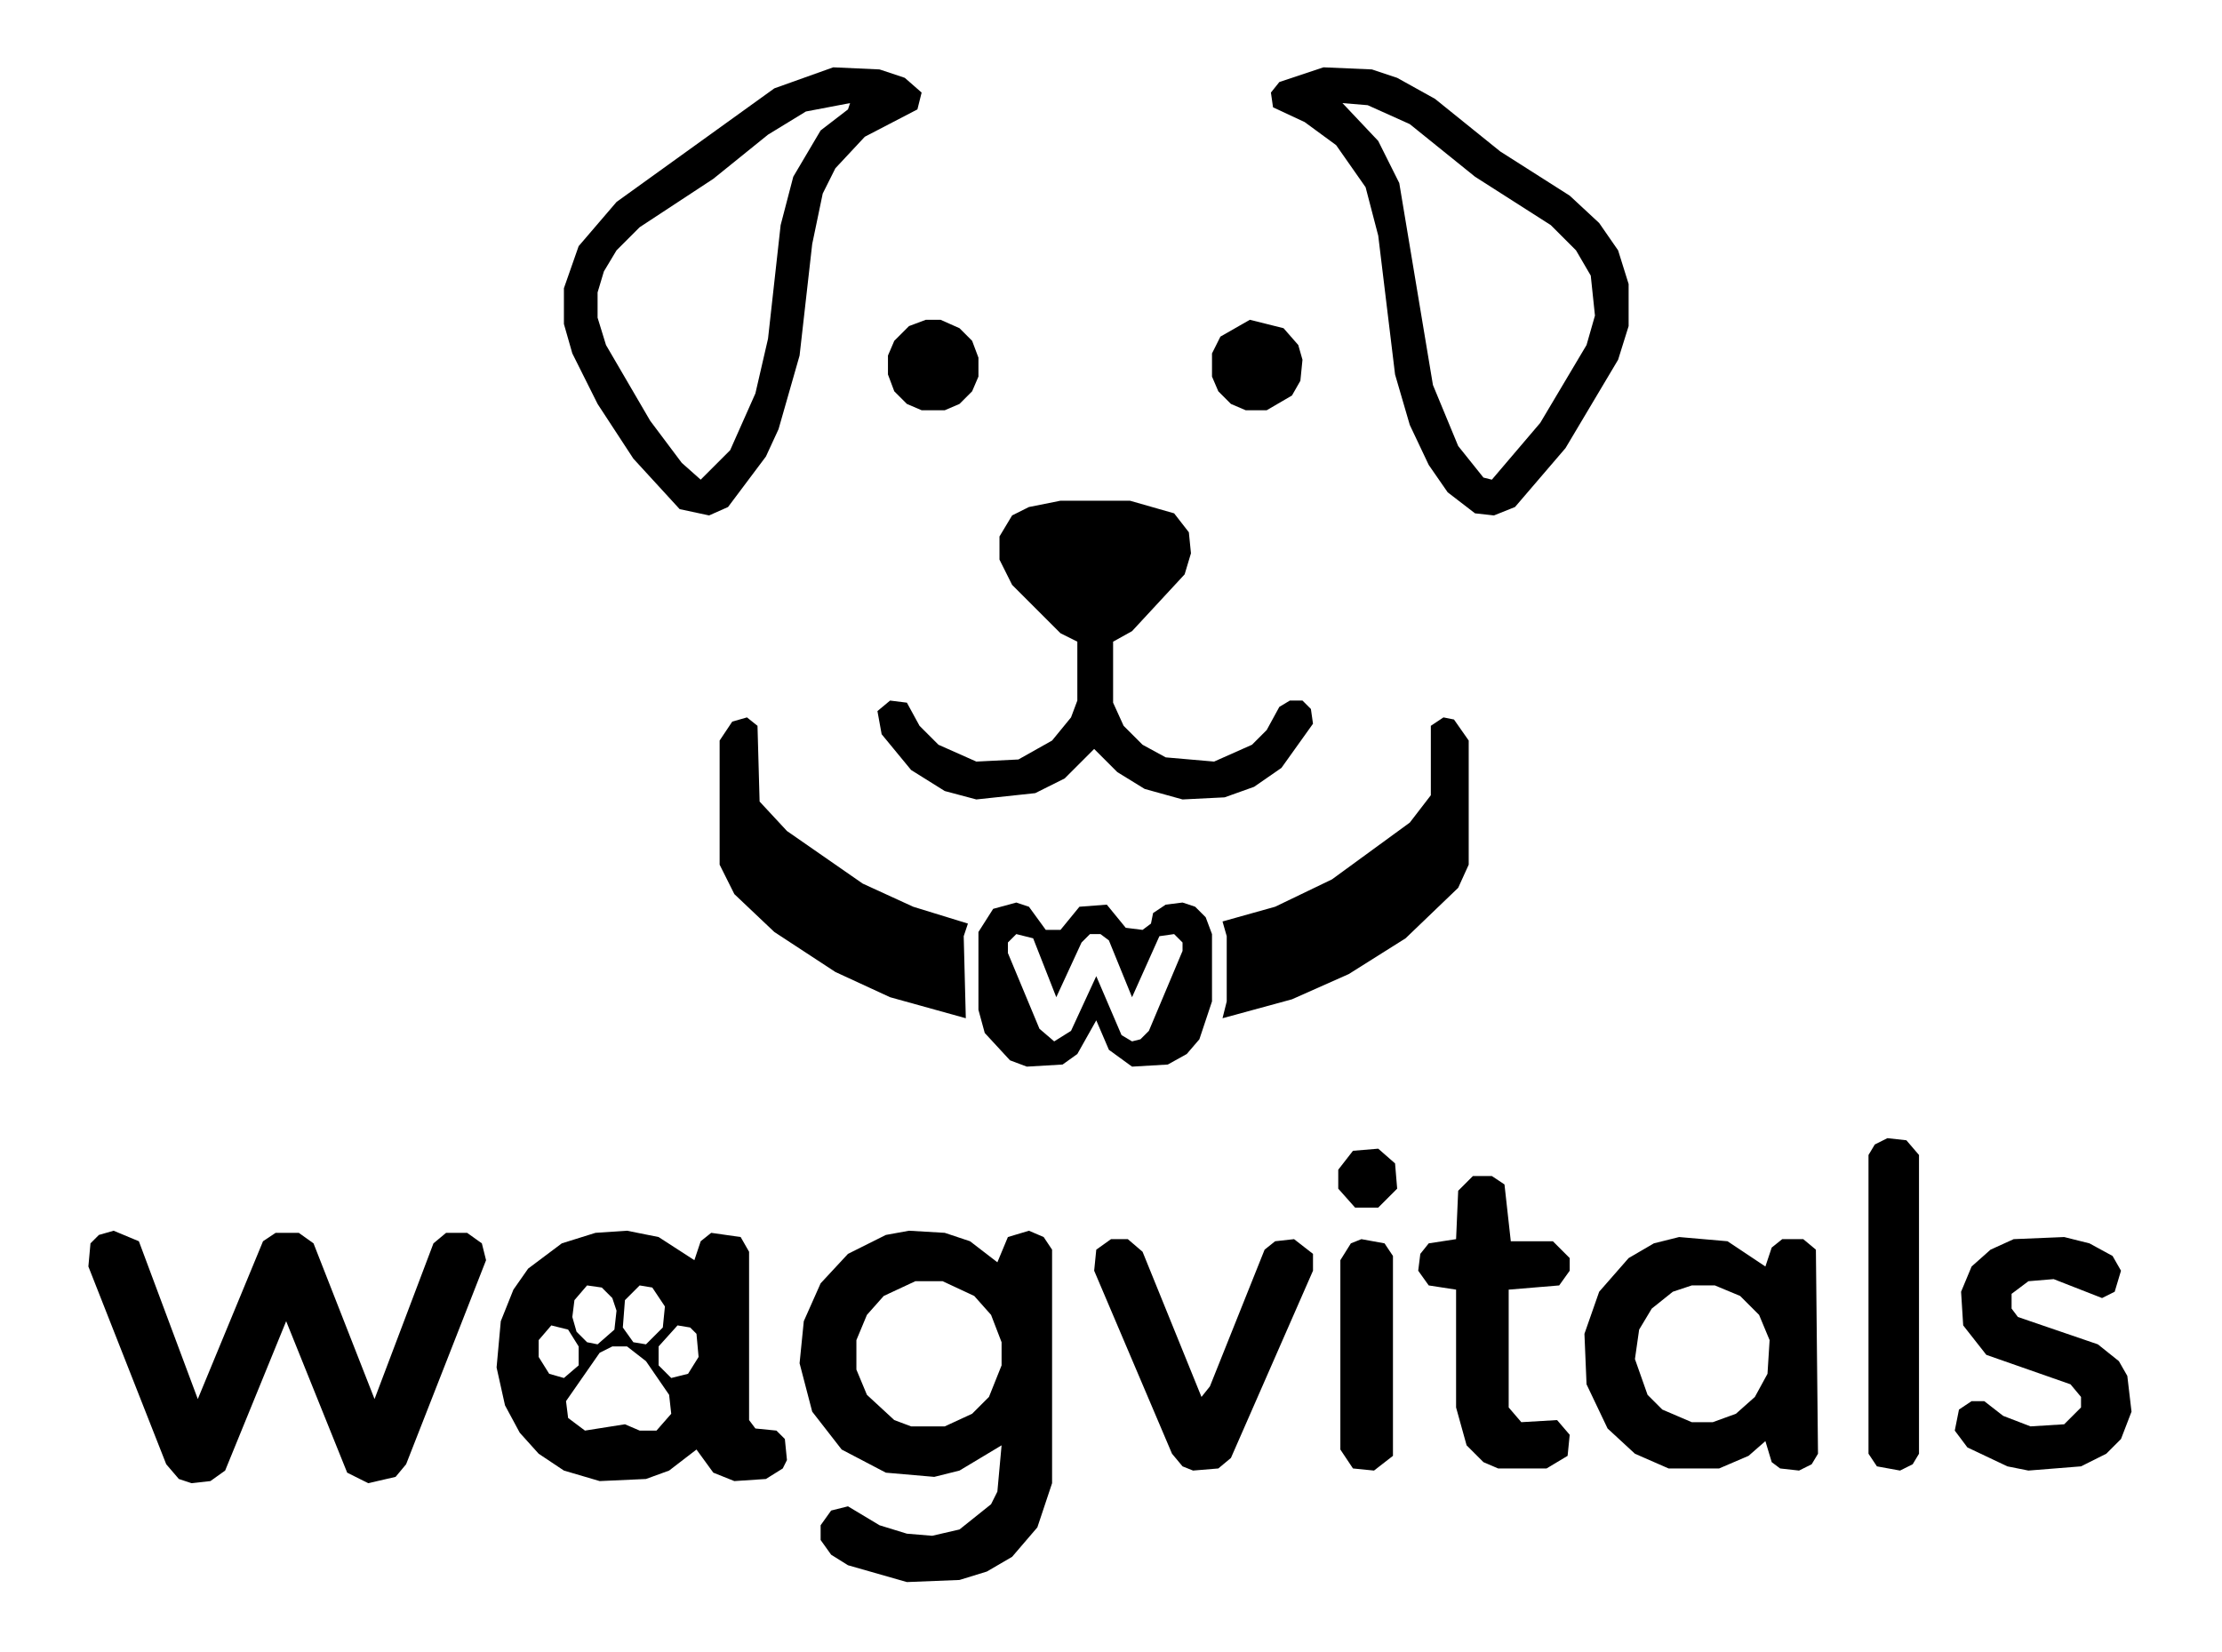
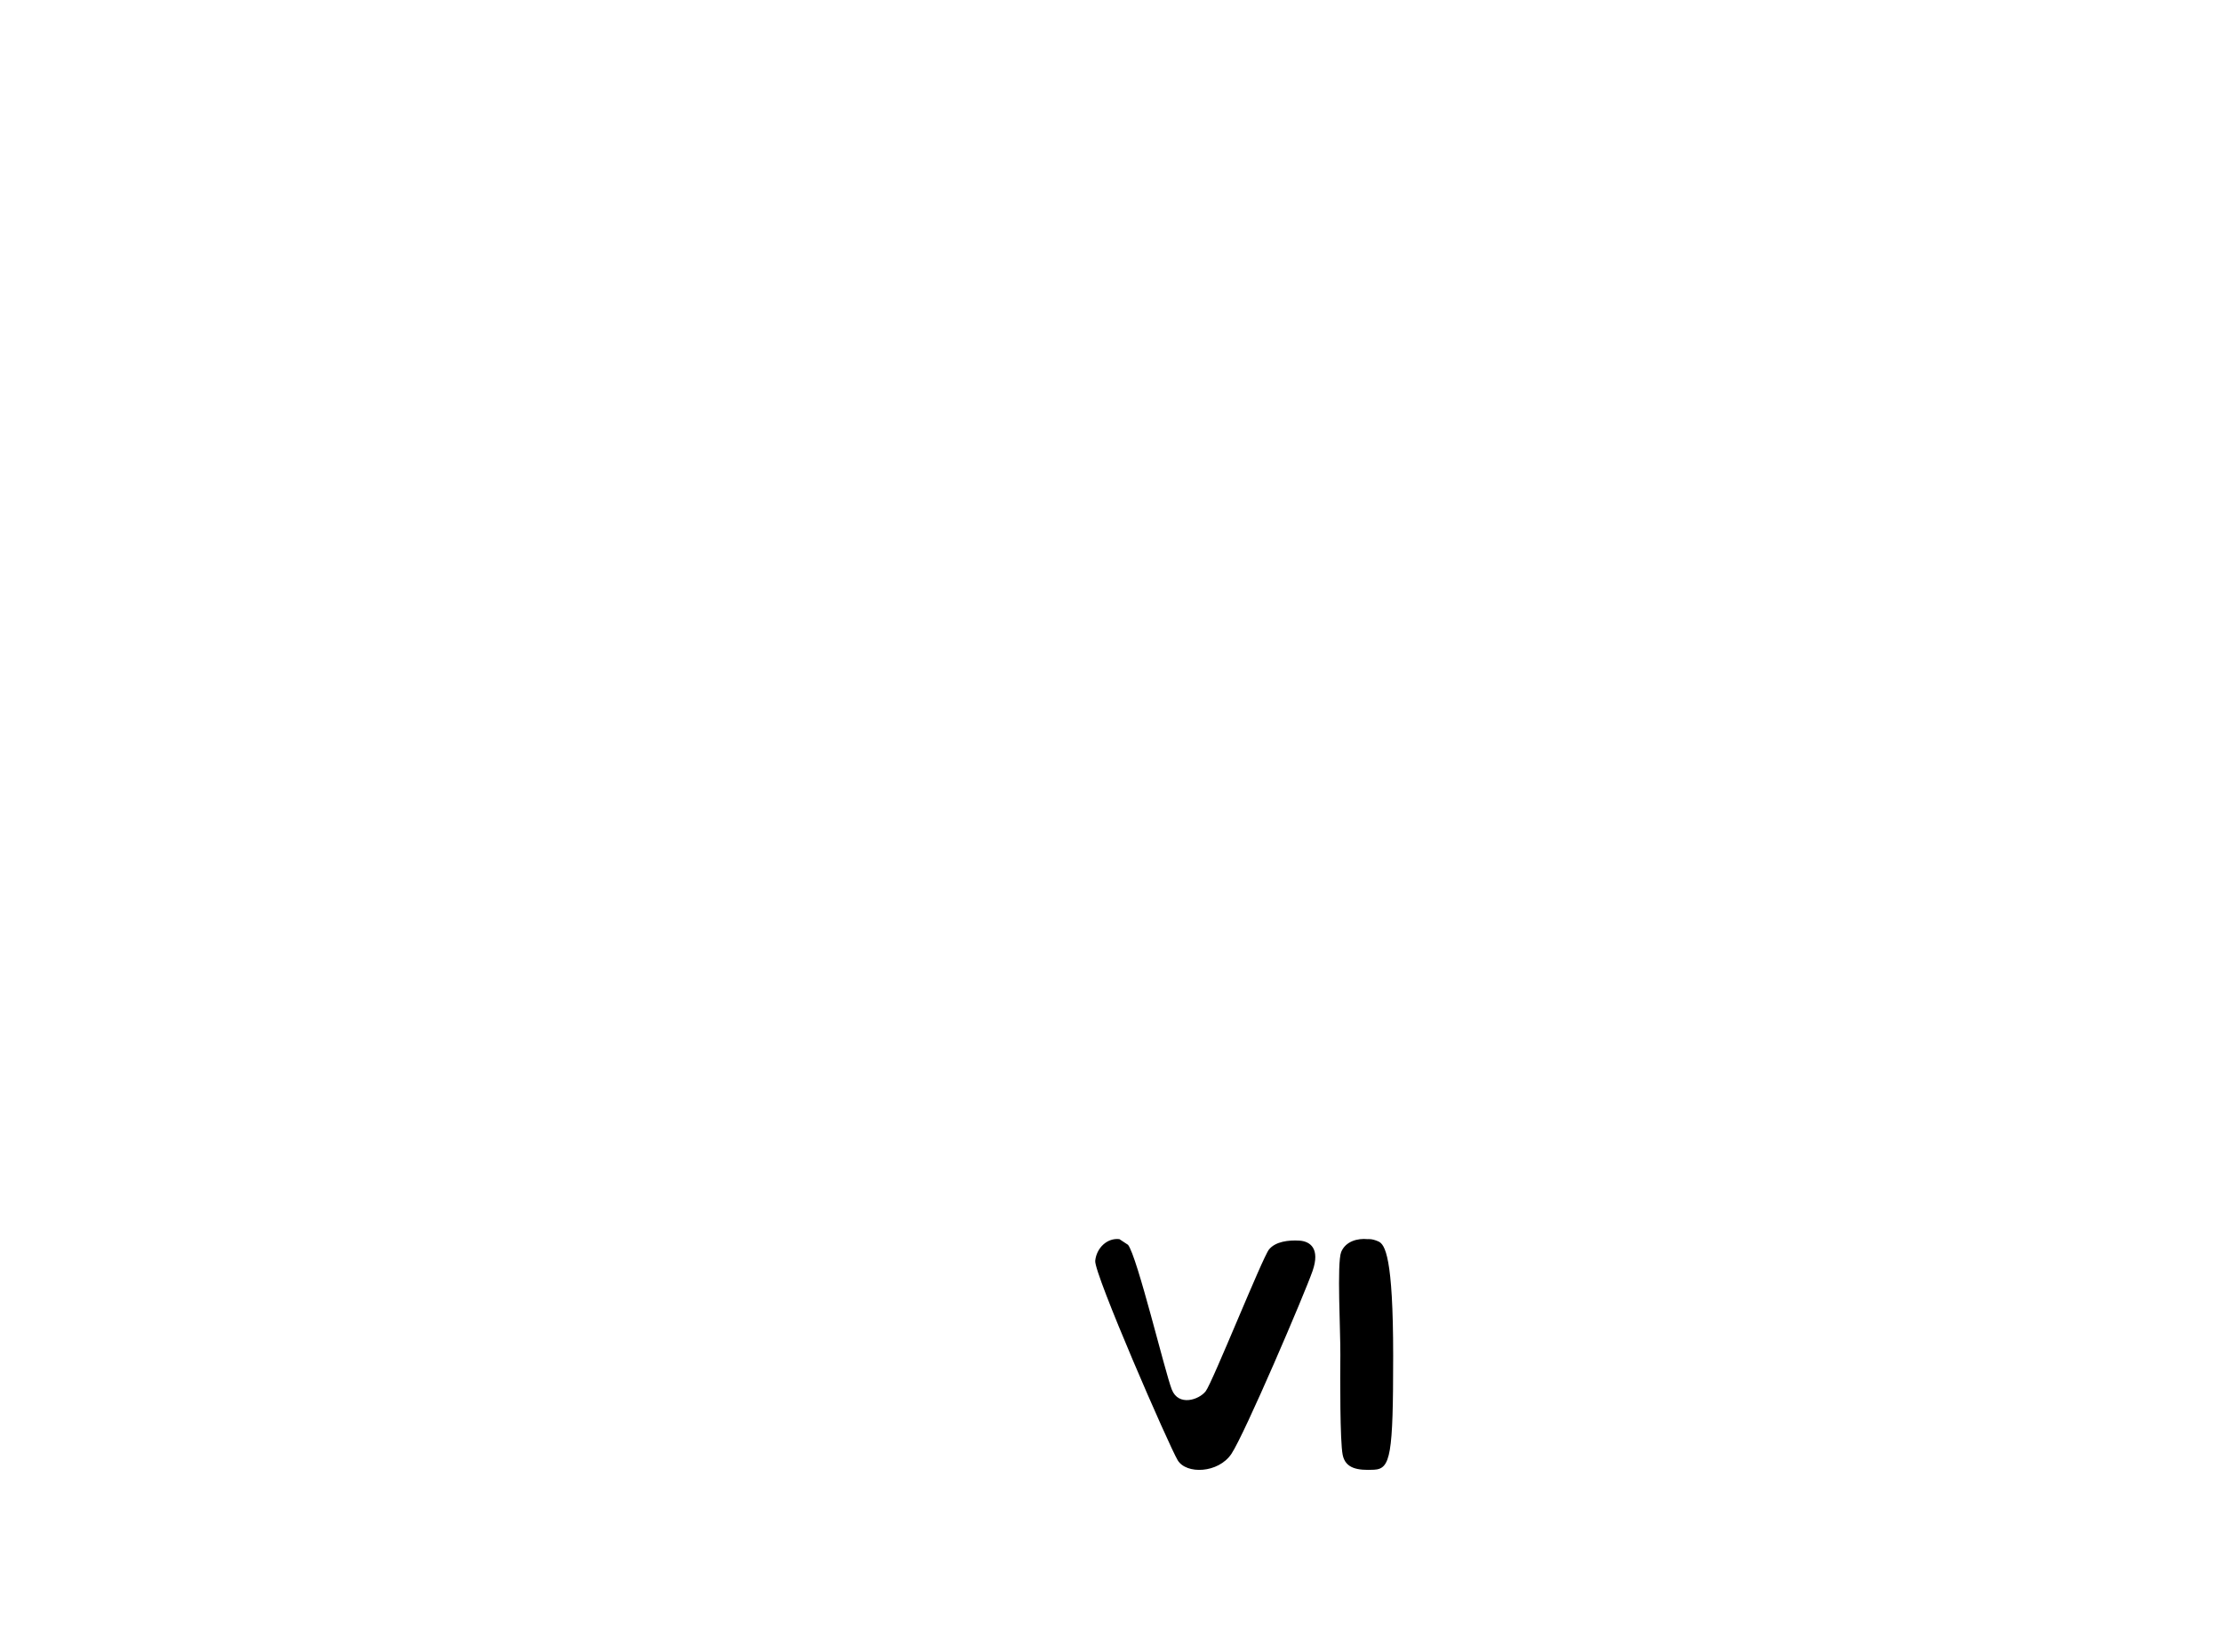
<svg xmlns="http://www.w3.org/2000/svg" viewBox="0 0 1056 785" preserveAspectRatio="xMidYMid meet">
-   <path d="M647,589L642,591 637,599 637,689 643,698 653,699 662,692 662,597 658,591ZM528,589L521,594 520,604 557,691 562,697 567,699 579,698 585,693 624,604 624,596 615,589 606,590 601,594 575,659 571,664 543,595 536,589ZM957,589L946,594 937,602 932,614 933,630 944,644 984,658 989,664 989,669 981,677 965,678 952,673 943,666 937,666 931,670 929,680 935,688 954,697 964,699 989,697 1001,691 1008,684 1013,671 1011,654 1007,647 997,639 959,626 956,622 956,615 964,609 976,608 999,617 1005,614 1008,604 1004,597 993,591 981,588ZM774,598L760,614 753,634 754,658 764,679 777,691 793,698 817,698 831,692 839,685 842,695 846,698 855,699 861,696 864,691 863,594 857,589 847,589 842,593 839,602 821,590 798,588 786,591ZM804,611L815,611 827,616 836,625 841,637 840,653 834,664 825,672 814,676 804,676 790,670 783,663 777,646 779,632 785,622 795,614ZM489,585L479,588 474,600 461,590 449,586 432,585 421,587 403,596 390,610 382,628 380,648 386,671 400,689 421,700 444,702 456,699 476,687 474,709 471,715 456,727 443,730 431,729 418,725 403,716 395,718 390,725 390,732 395,739 403,744 431,752 456,751 469,747 481,740 493,726 500,705 500,594 496,588ZM435,609L448,609 463,616 471,625 476,638 476,649 470,664 462,672 449,678 433,678 425,675 412,663 407,651 407,637 412,625 420,616ZM251,603L244,613 238,628 236,650 240,668 247,681 256,691 268,699 285,704 307,703 318,699 331,689 339,700 349,704 364,703 372,698 374,694 373,684 369,680 359,679 356,675 356,595 352,588 338,586 333,590 330,599 313,588 298,585 283,586 267,591ZM269,666L285,643 291,640 298,640 307,647 318,663 319,672 312,680 304,680 297,677 278,680 270,674ZM322,630L328,631 331,634 332,645 327,653 319,655 313,649 313,640ZM262,630L270,632 275,640 275,649 268,655 261,653 256,645 256,637ZM304,611L310,612 316,621 315,631 307,639 301,638 296,631 297,618ZM279,611L286,612 291,617 293,623 292,632 284,639 279,638 274,633 272,626 273,618ZM43,591L42,602 79,696 85,703 91,705 100,704 107,699 136,628 165,700 175,705 188,702 193,696 231,599 229,591 222,586 212,586 206,591 178,665 149,591 142,586 131,586 125,590 94,665 66,590 54,585 47,587ZM700,559L693,566 692,589 679,591 675,596 674,604 679,611 692,613 692,669 697,687 705,695 712,698 735,698 745,692 746,682 740,675 723,676 717,669 717,613 741,611 746,604 746,598 738,590 718,590 715,563 709,559ZM643,547L636,556 636,565 644,574 655,574 664,565 663,553 655,546ZM897,541L891,544 888,549 888,691 892,697 903,699 909,696 912,691 912,549 906,542ZM465,443L465,480 468,491 480,504 488,507 505,506 512,501 521,485 527,499 538,507 555,506 564,501 570,494 576,476 576,444 573,436 568,431 562,429 554,430 548,434 547,439 543,442 535,441 526,430 513,431 504,442 497,442 489,431 483,429 472,432ZM479,448L483,444 491,446 502,474 514,448 518,444 523,444 527,447 538,474 551,445 558,444 562,448 562,452 546,490 542,494 538,495 533,492 521,464 509,490 501,495 494,489 479,453ZM691,342L686,341 680,345 680,378 670,391 633,418 606,431 581,438 583,445 583,476 581,484 614,475 641,463 668,446 693,422 698,411 698,352ZM348,343L342,352 342,411 349,425 368,443 397,462 423,474 459,484 458,445 460,439 434,431 410,420 374,395 361,381 360,345 355,341ZM417,338L419,349 433,366 449,376 464,380 492,377 506,370 520,356 531,367 544,375 562,380 582,379 596,374 609,365 624,344 623,337 619,333 613,333 608,336 602,347 595,354 577,362 554,360 543,354 534,345 529,334 529,305 538,300 563,273 566,263 565,253 558,244 537,238 504,238 489,241 481,245 475,255 475,266 481,278 504,301 512,305 512,333 509,341 500,352 484,361 464,362 446,354 437,345 431,334 423,333ZM594,152L580,160 576,168 576,179 579,186 585,192 592,195 602,195 614,188 618,181 619,171 617,164 610,156ZM440,152L432,155 425,162 422,169 422,178 425,186 431,192 438,195 449,195 456,192 462,186 465,179 465,170 462,162 456,156 447,152ZM608,39L604,44 605,51 620,58 635,69 649,89 655,112 663,178 670,202 679,221 688,234 701,244 710,245 720,241 744,213 769,171 774,155 774,135 769,119 760,106 746,93 713,72 682,47 664,37 652,33 629,32ZM638,49L650,50 670,59 701,84 737,107 749,119 756,131 758,150 754,164 732,201 709,228 705,227 693,212 681,183 665,87 655,67ZM430,37L418,33 396,32 368,42 293,96 275,117 268,137 268,154 272,168 284,192 301,218 323,242 337,245 346,241 364,217 370,204 380,169 386,116 391,92 397,80 411,65 436,52 438,44ZM404,49L403,52 390,62 377,84 371,107 365,161 359,187 347,214 333,228 324,220 309,200 288,164 284,151 284,139 287,129 293,119 304,108 339,85 365,64 383,53Z" fill="#000000" fill-rule="evenodd" stroke="none" />
+   <path d="M650,589C645.2,588.5 639.5,590 637.4,595.1 635.3,600.2 637.1,633 637,644 636.9,655 636.8,685 638.1,691.5 639.4,698 645.1,699 653,698.6 660.9,698.2 662.1,691.7 662.1,644.5 662.1,597.3 658.2,591.5 655.1,590.1 652,588.7 650.1,589 650,589ZM532,589C526.2,588.3 521.1,593.2 520.5,599.3 519.9,605.4 555.6,687.3 559.7,694.1 563.8,700.9 579,700.3 585.2,691.1 591.4,681.9 620.1,614.8 623.8,604.1 627.5,593.4 622.6,590 617.5,589.7 612.4,589.4 606.2,590.1 603.1,593.9 600,597.7 576.2,657.2 573,661.3 569.8,665.4 560.1,668.6 556.9,660.5 553.7,652.4 540.5,597.3 536.1,591.7 533.2,588.9 532,589ZM969,588.5C959.1,588.4 948.2,591 941.8,597.9 935.4,604.8 931.7,614 932.6,622.1 933.5,630.2 938.8,639.8 948.1,645.8 957.4,651.8 975,653.5 982.8,659.1 990.6,664.7 990.7,670.2 984.5,675.1 978.3,680 963.5,678.2 954.7,674.4 945.9,670.6 940.7,665.2 936.3,666.6 931.9,668 929,674.7 930.2,679.7 931.4,684.7 936.2,688.9 946.6,694.3 957,699.7 977.9,700.2 989.3,696.9 1000.7,693.6 1009.3,685.3 1012.3,673.1 1015.3,660.9 1008.6,648.2 997.7,640.4 986.8,632.6 959.3,626.1 956.4,621.8 953.5,617.5 958.1,611.3 968.8,608.7 979.5,606.1 991.1,617.8 997.5,617.2 1003.9,616.6 1009.4,610 1006.8,603.7 1004.2,597.4 989.8,591.2 981.6,589.5 973.4,587.8 969,588.5 969,588.5ZM780,594.5C770.6,599.9 761.2,612.7 756.2,624.1 751.2,635.5 753,656.1 756.7,665.6 760.4,675.1 769.4,685.3 779.6,691.5 789.8,697.7 814.5,700.9 829.2,691.1 843.9,681.3 839.1,687.6 842.2,694.7 845.3,701.8 860.3,699.8 863,692.1 865.7,684.4 863.3,619.1 862.7,597.8 862.1,576.5 848.3,587.6 842.6,595.4 836.9,603.2 832.2,590.7 815.4,588.7 798.6,586.7 789.4,589.1 780,594.5ZM799.5,612.5C809.1,608.7 823.5,613.1 832.4,622.1 841.3,631.1 843.2,647.5 837.7,659.1 832.2,670.7 819.2,677.8 805.9,675.6 792.6,673.4 780.4,663.8 778.1,648.9 775.8,634 789.9,616.3 799.5,612.5ZM492.5,586.5C486.3,584.9 478.8,586.2 474.6,593.3 470.4,600.4 468.2,593.9 455.4,588.6 442.6,583.3 427.5,584.9 414.6,590.6 401.7,596.3 390.8,609.3 385.3,622.5 379.8,635.7 379.5,651.2 384.2,665.4 388.9,679.6 402.1,693.2 417.2,699.1 432.3,705 456,703.3 467.1,694.9 478.2,686.5 473.9,683.2 475.3,706.1 476.7,729 455.1,729.8 443.5,729.7 431.9,729.6 416.5,724.2 408.8,718.9 401.1,713.6 395.6,715.8 391.2,721 386.8,726.2 391.7,735.6 399.3,740.9 406.9,746.2 425.6,752.1 442.7,751.5 459.8,750.9 476.3,746.5 487.7,733 499.1,719.5 499.8,698.1 499.8,649.5 499.8,600.9 499.1,591.6 496.4,589.1 493.7,586.6 492.5,586.5 492.5,586.5ZM427.5,612.5C438.7,606.9 455.4,610.1 466.4,620.5 477.4,630.9 479.6,649.4 472.7,662 465.8,674.6 448.4,680.2 434.1,677.2 419.8,674.2 407.8,661.1 407.2,644.6 406.6,628.1 416.3,618.1 427.5,612.5ZM259,597C250.6,604.3 243.2,613.2 239.1,628.1 235,643 236,659.8 243.2,673.8 250.4,687.8 266.3,699.5 282.9,702.9 299.5,706.3 321.1,697.4 331.1,689.4 341.1,681.4 331.8,696.3 339.9,700.7 348,705.1 365.4,705.2 371.6,697 377.8,688.8 366,679.1 358,679.5 350,679.9 356.2,682.1 356,635 355.8,587.9 353.1,586.8 343,586.4 332.9,586 333.5,597.7 326.7,596 319.9,594.3 317.8,586.8 298.8,585.8 279.8,584.8 267.4,589.7 259,597ZM269.5,670C268,662.9 284.5,641.2 293.8,640.3 303.1,639.4 312.5,651.8 318.1,662.4 323.7,673 313.2,681.3 302.7,678.1 292.2,674.9 271,677.1 269.5,670ZM318.5,633C324.1,627.6 332.1,631.8 331.7,640.3 331.3,648.8 325.7,656.3 319.1,654.9 312.5,653.5 312.9,638.4 318.5,633ZM260,631.5C265.9,626.9 276.1,637.1 274.9,646.3 273.7,655.5 264.5,658.7 259.4,649.5 254.3,640.3 254.1,636.1 260,631.5ZM300.5,614.5C307.1,608.8 315.7,616.6 315.6,625.7 315.5,634.8 306.3,642.5 300,636.4 293.7,630.3 293.9,620.2 300.5,614.5ZM276,614.5C283.2,609.2 293.2,617.1 292.4,627.1 291.6,637.1 281.8,642.5 275.3,634.2 268.8,625.9 268.8,619.8 276,614.5ZM45,589C39.5,592.3 41.7,603.1 49.7,622.3 57.7,641.5 75.1,689.3 82.8,699.7 90.5,710.1 103.4,704.7 108.3,692.8 113.2,680.9 136.9,625.3 137.1,628.1 137.3,630.9 161.8,699.4 171.3,703.4 180.8,707.4 189.1,702.4 193.1,692.5 197.1,682.6 236.1,595.3 229.1,590.6 222.1,585.9 211.1,584.4 205.8,594.3 200.5,604.2 177.6,666.1 174.3,659.7 171,653.3 150.5,587.9 141.6,587.5 132.7,587.1 126.4,587.9 121.6,599.6 116.8,611.3 95.9,668.6 93.8,664.5 91.7,660.4 67.1,588.2 59.5,586.4 51.9,584.6 50.5,585.7 45,589ZM704.5,559C697.7,559.1 692.5,562.1 692.3,576.7 692.1,591.3 681.9,589.8 676.3,594 670.7,598.2 674.4,610 686.5,611.8 698.6,613.6 692,639.8 693.2,667.9 694.4,696 708.7,699.8 724.8,698.1 740.9,696.4 747.9,690.7 744.9,681.5 741.9,672.3 728.6,675.6 722.3,675.3 716,675 717.6,670.7 717.1,641.1 716.6,611.5 732.4,612.5 741,608 749.6,603.5 746.1,590.3 732.6,590.2 719.1,590.1 718.8,583.1 716.1,565.5 713.4,547.9 711.3,558.9 704.5,559ZM649,546.5C640.9,546.5 635.5,551.9 636,560.5 636.5,569.1 642.4,574.5 651.2,574 660,573.5 665.2,567.5 663.5,557.9 661.8,548.3 657.1,546.5 649,546.5ZM901.5,541.5C891.5,541.4 888,546.5 888,620 888,693.5 891.7,699.6 901.2,699 910.7,698.4 912,691.3 912,620 912,548.7 911.5,541.6 901.5,541.5ZM469.5,435C463.3,442.2 464.5,472.1 467.4,485 470.3,497.9 486.5,508.3 500.9,506.8 515.3,505.3 517.2,485.1 520.1,485.8 523,486.5 529.1,504.9 542.4,506.7 555.7,508.5 567.6,498.9 572.4,485.8 577.2,472.7 577.2,442.4 570.7,433.6 564.2,424.8 547.8,428.6 547.4,437.2 547,445.8 532.2,444.2 527.7,433.9 523.2,423.6 508.1,429.6 503.6,438.7 499.1,447.8 492.3,438.1 488,431.9 483.7,425.7 475.7,427.8 469.5,435ZM479,450.5C476.4,445.4 485,438.5 490,445.8 495,453.1 505.8,478.5 509.2,472.3 512.6,466.1 519.9,439.2 526.1,446.9 532.3,454.6 542.7,477.7 547.9,466.4 553.1,455.1 555.9,436.2 563.3,445.5 570.7,454.8 545.9,493.7 539.1,494.6 532.3,495.5 520.8,460.6 515.9,461.9 511,463.2 503.4,495.4 496.4,494.4 489.4,493.4 481.6,455.7 479,450.5ZM693.5,344.5C686.6,337.6 681.2,343.3 680.1,356.6 679,369.9 672.9,381.5 657.6,400.6 642.3,419.7 598.1,433.7 582.3,438.8 566.5,443.9 585.7,452.2 582.1,480.1 578.5,508 657.1,462.9 682,432.2 706.9,401.5 700.4,351.4 693.5,344.5ZM351.5,342C343,341.4 341.6,352.9 342,379.6 342.4,406.3 348.8,417.3 368.3,434.4 387.8,451.5 440.9,478.5 456,483.2 471.1,487.9 454.9,455.4 459.4,442.2 463.9,429 389,405.6 369.9,380.9 350.8,356.2 360,342.6 351.5,342ZM418,336.5C409.7,335.4 420.8,354.4 441.2,372 461.6,389.6 503.5,376.5 525.5,361.5 547.5,346.5 530.6,307.5 548.1,290.7 565.6,273.9 576.6,255.8 561.8,243.5 547,231.2 496.1,234.6 480.1,246.3 464.1,258 499.1,295.8 508.2,303.2 517.3,310.6 513.2,333.8 504.7,346.5 496.2,359.2 474.9,365.7 457.4,357.9 439.9,350.1 426.3,337.6 418,336.5ZM356,142C344.2,141.3 333,150.6 333.2,163.6 333.4,176.6 343.2,185 354.2,185.2 365.2,185.4 375.4,177.1 375.7,164.9 376,152.7 367.8,142.7 356,142ZM200.5,142C187.8,141.4 179.3,151.9 179,164.1 178.7,176.3 188.2,185.4 200.2,185.2 212.2,185 222.2,176.9 222.1,164.3 222,151.7 213.2,142.6 200.5,142ZM375.5,25.5C356.7,29.7 347.6,39.6 323.5,57.3 299.4,75 281.9,96.3 271.9,115.8 261.9,135.3 269.4,161 285.3,187.5 301.2,214 319.6,243.3 334.7,244.5 349.8,245.7 366.3,220.7 375.4,183.5 384.5,146.3 383.8,91.6 407.1,65.8 430.4,40 438,45.6 435.6,37.2 433.2,28.8 394.3,21.3 375.5,25.5ZM394.5,39.5C407,39 426.8,48.2 444,62.2 461.2,76.2 487.5,93.1 504.2,108.9 520.9,124.7 529.3,139.5 520,160.4 510.7,181.3 482.7,222.8 465.7,233.3 448.7,243.8 441.6,212.2 430,173.8 418.4,135.4 427.2,80.2 407.2,54.8 387.2,29.4 382,40 394.5,39.5ZM183,26C167.4,22.5 145.8,22.5 128.1,31.2 110.4,39.9 84.2,66.9 59.8,84.4 35.4,101.9 21.4,123.8 25.4,147.4 29.4,171 65.3,229.6 84.1,234.1 102.9,238.6 119.7,198.9 127.4,170.8 135.1,142.7 137.5,91.5 159.8,65.2 182.1,38.9 198.6,49.5 195,34.5 191.4,19.5 198.6,29.5 183,26ZM157.5,39C146.8,38.2 133.2,49.7 122.7,66.1 112.2,82.5 110.5,127.2 103.8,166.5 97.1,205.8 88.8,231.5 72.6,200.4 56.4,169.3 29.2,141.1 47.2,113.9 65.2,86.7 131.7,47.4 157.5,39Z" fill="#000000" fill-rule="evenodd" />
</svg>
